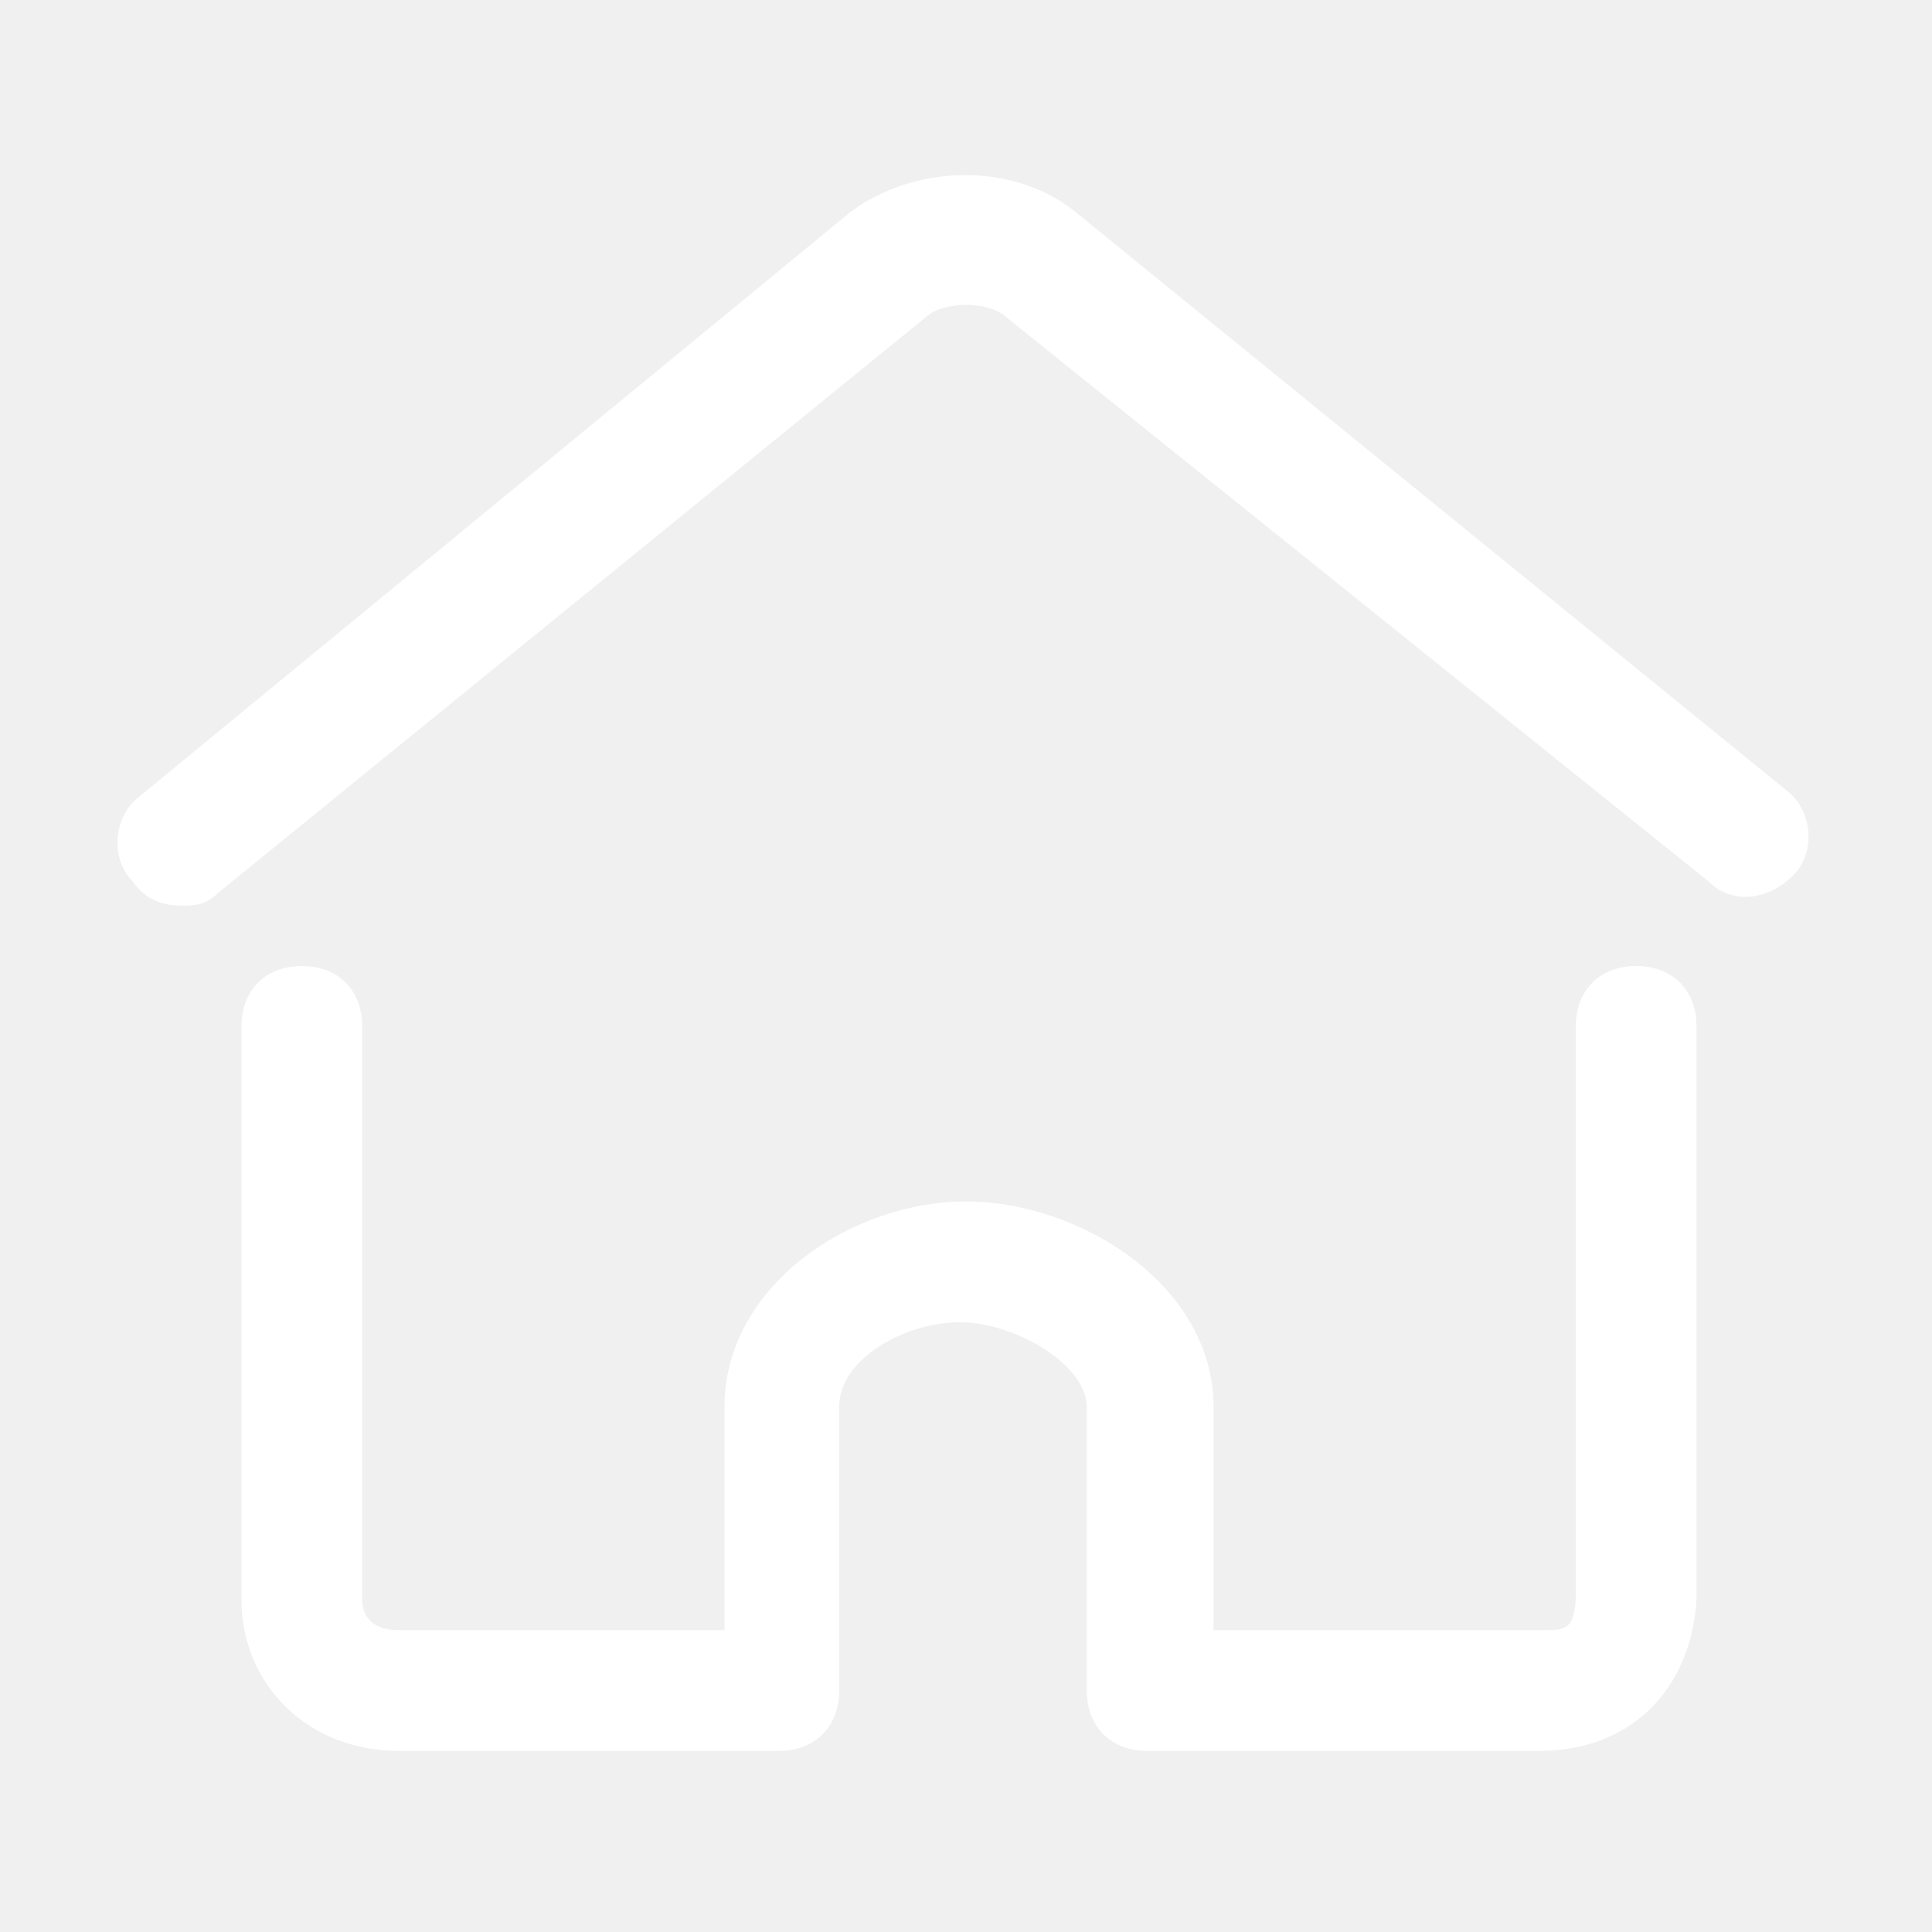
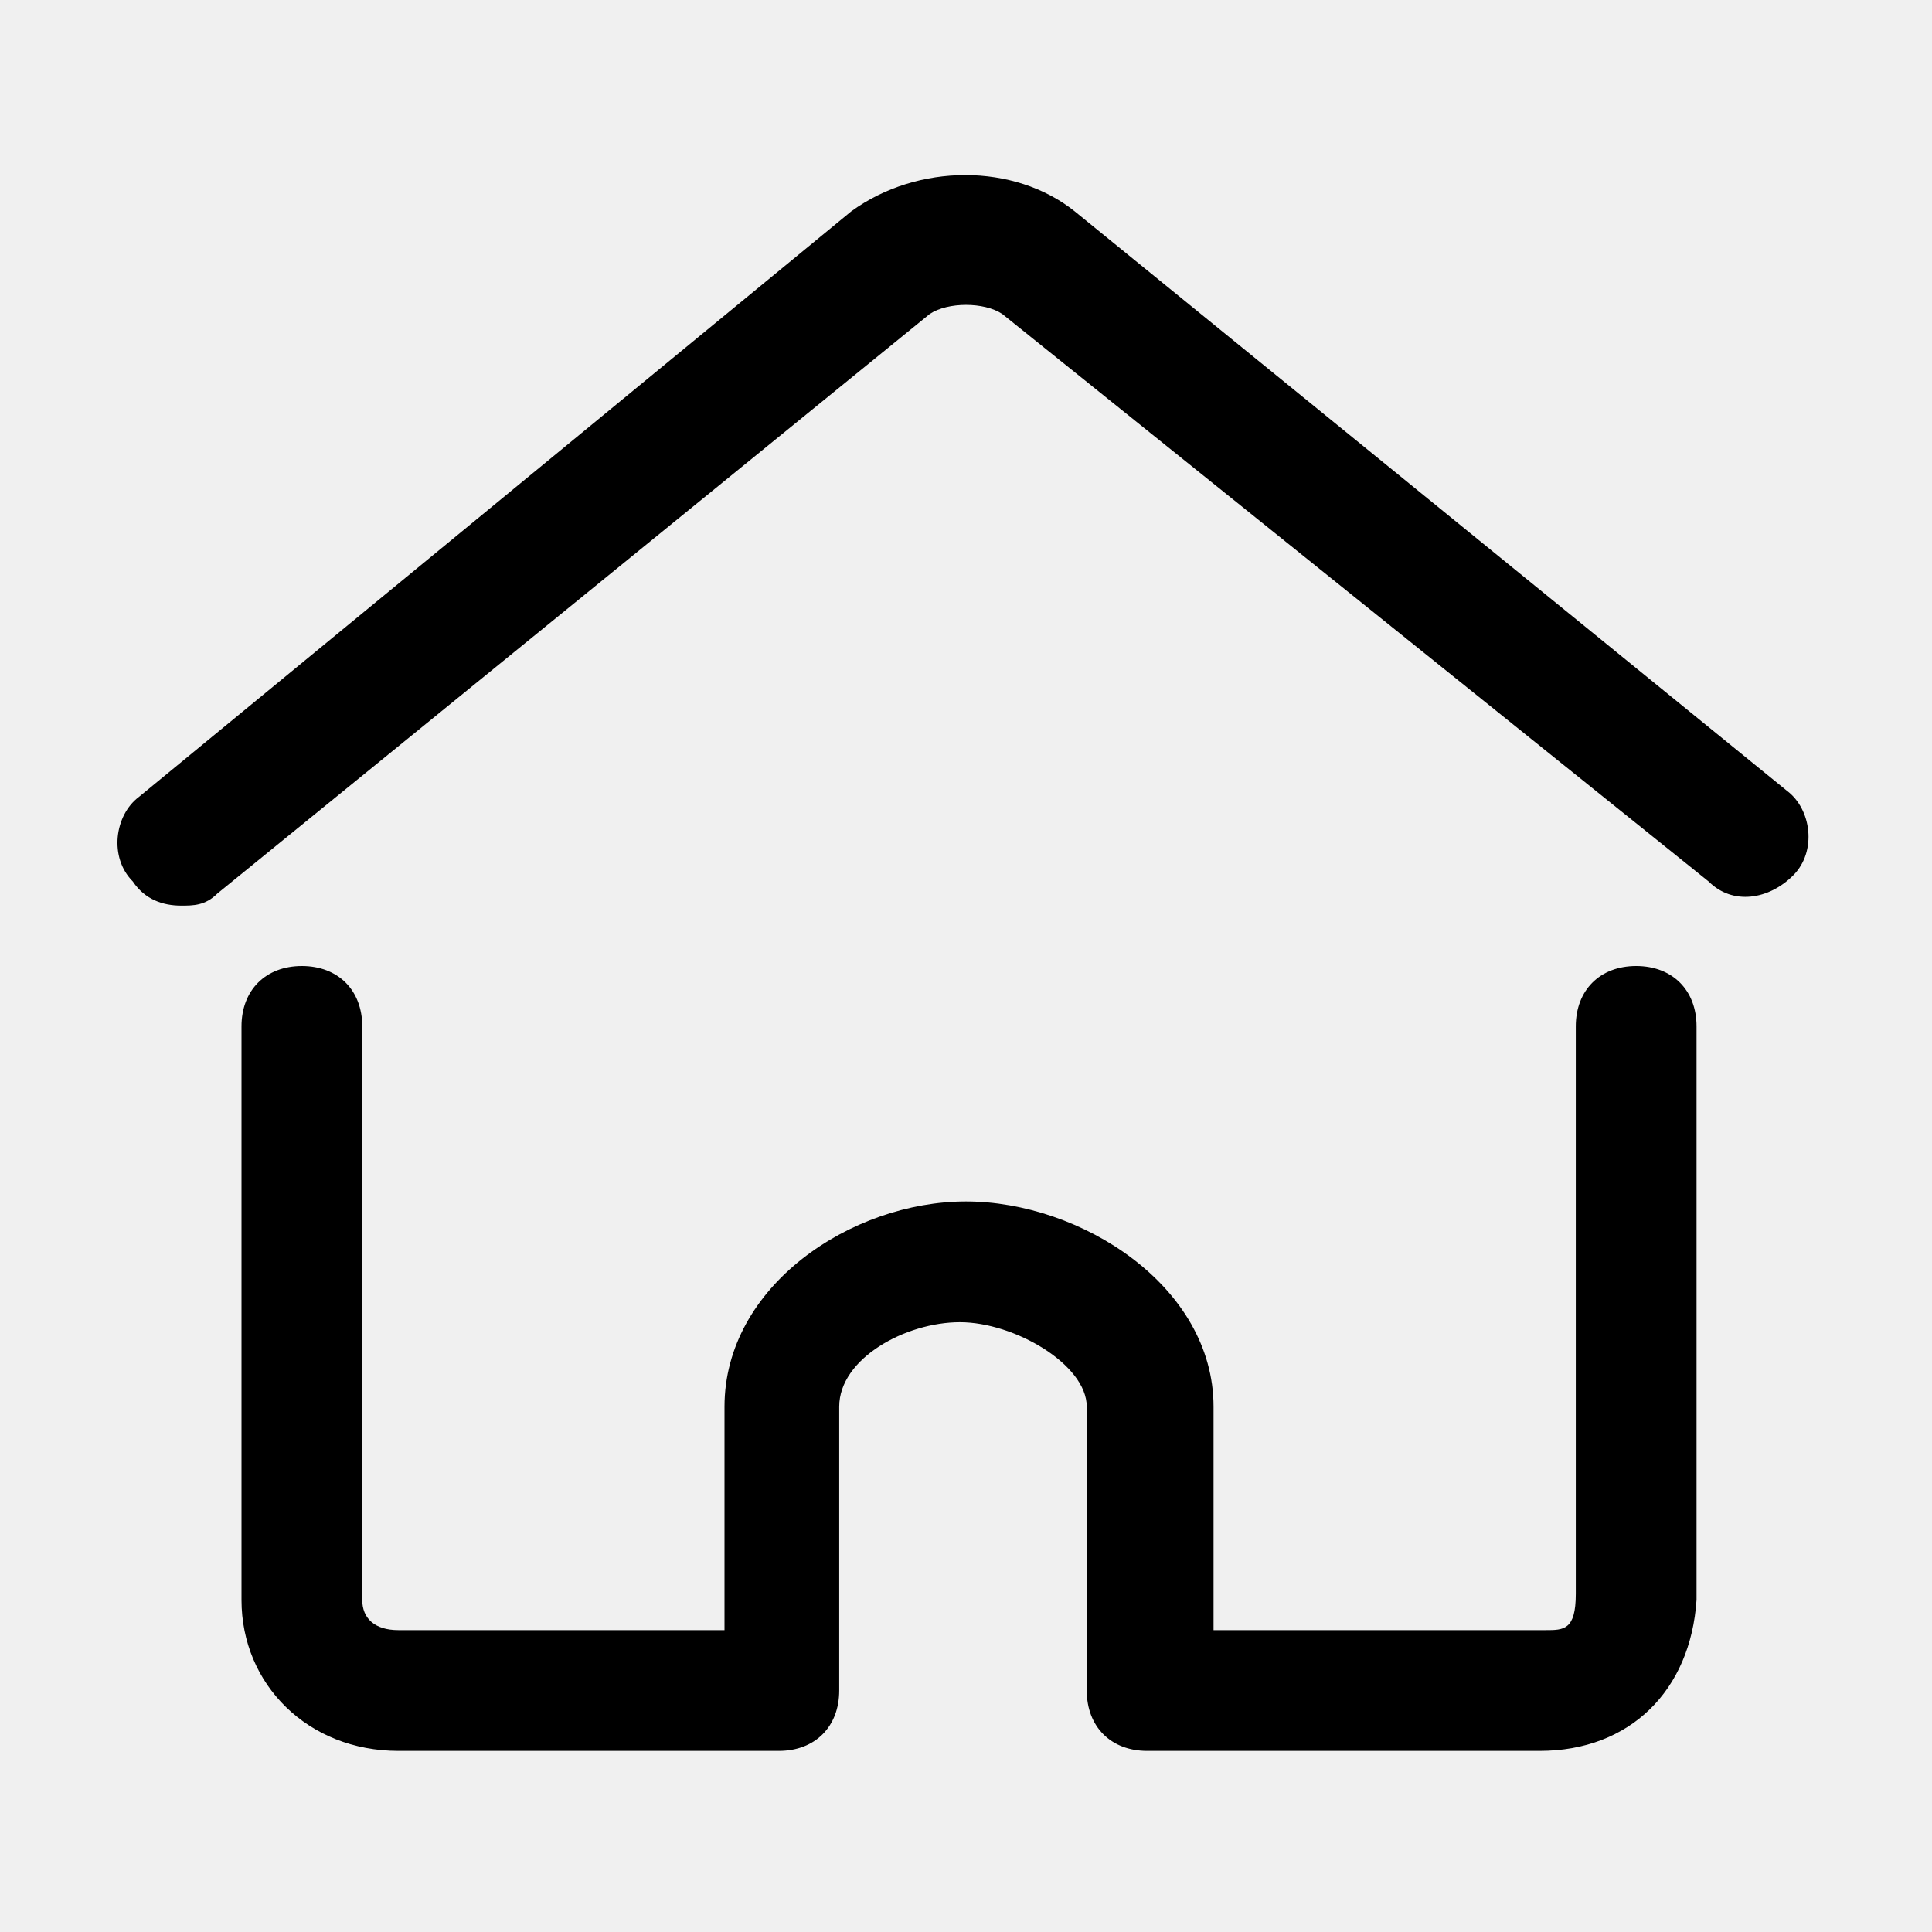
<svg xmlns="http://www.w3.org/2000/svg" t="1642125456134" class="icon" viewBox="0 0 1024 1024" version="1.1" p-id="2147" width="16" height="16">
  <defs>
    <style type="text/css" />
  </defs>
-   <path d="M96 480c-9.6 0-19.2-3.2-25.6-12.8-12.8-12.8-9.6-35.2 3.2-44.8l377.6-310.4c35.2-25.6 86.4-25.6 118.4 0l377.6 307.2c12.8 9.6 16 32 3.2 44.8-12.8 12.8-32 16-44.8 3.2L531.2 166.4c-9.6-6.4-28.8-6.4-38.4 0L115.2 473.6c-6.4 6.4-12.8 6.4-19.2 6.4zM816 928H608c-19.2 0-32-12.8-32-32v-150.4c0-22.4-38.4-44.8-67.2-44.8-28.8 0-64 19.2-64 44.8V896c0 19.2-12.8 32-32 32H211.2C163.2 928 128 892.8 128 848V544c0-19.2 12.8-32 32-32s32 12.8 32 32v304c0 9.6 6.4 16 19.2 16H384v-118.4c0-64 67.2-108.8 128-108.8s131.2 44.8 131.2 108.8V864h176c9.6 0 16 0 16-19.2V544c0-19.2 12.8-32 32-32s32 12.8 32 32v304C896 896 864 928 816 928z" fill="#ffffff" p-id="2148" />
+   <path d="M96 480c-9.6 0-19.2-3.2-25.6-12.8-12.8-12.8-9.6-35.2 3.2-44.8l377.6-310.4c35.2-25.6 86.4-25.6 118.4 0l377.6 307.2c12.8 9.6 16 32 3.2 44.8-12.8 12.8-32 16-44.8 3.2L531.2 166.4c-9.6-6.4-28.8-6.4-38.4 0L115.2 473.6c-6.4 6.4-12.8 6.4-19.2 6.4zM816 928H608c-19.2 0-32-12.8-32-32v-150.4c0-22.4-38.4-44.8-67.2-44.8-28.8 0-64 19.2-64 44.8V896c0 19.2-12.8 32-32 32H211.2C163.2 928 128 892.8 128 848V544c0-19.2 12.8-32 32-32s32 12.8 32 32v304c0 9.6 6.4 16 19.2 16H384v-118.4c0-64 67.2-108.8 128-108.8s131.2 44.8 131.2 108.8V864h176c9.6 0 16 0 16-19.2V544c0-19.2 12.8-32 32-32s32 12.8 32 32v304C896 896 864 928 816 928z" fill="currentColor" p-id="2148" />
</svg>
